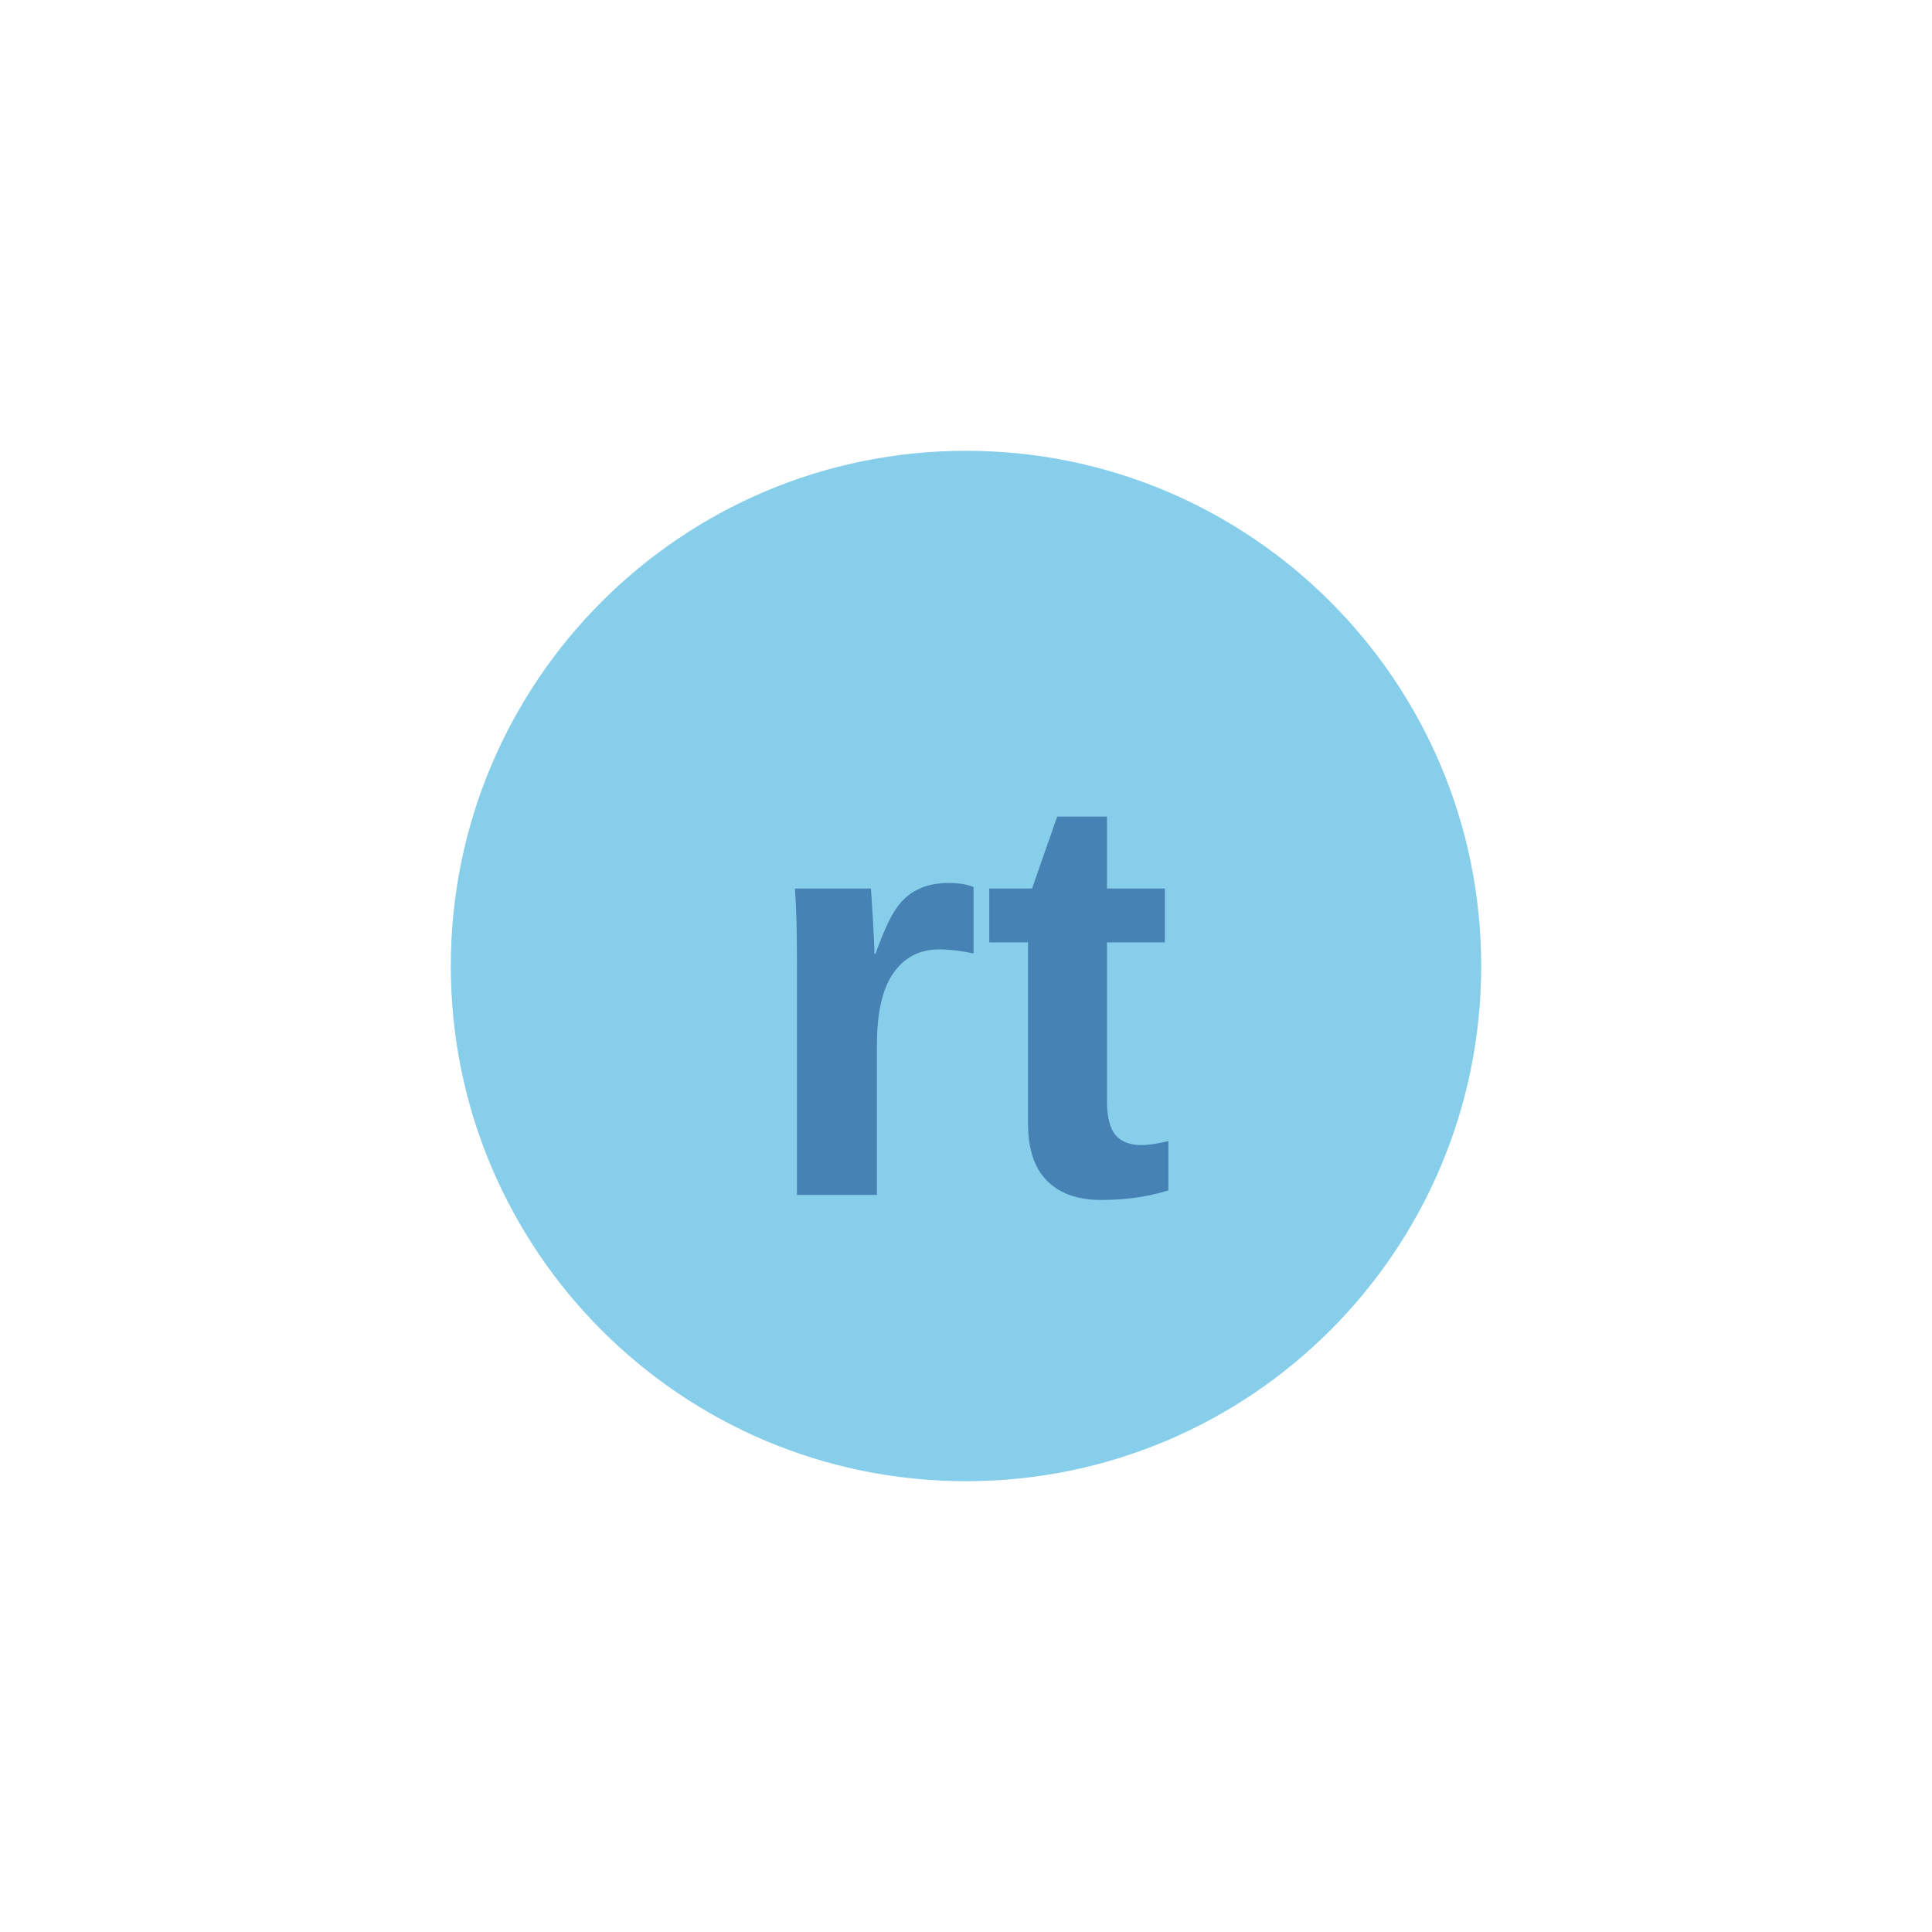
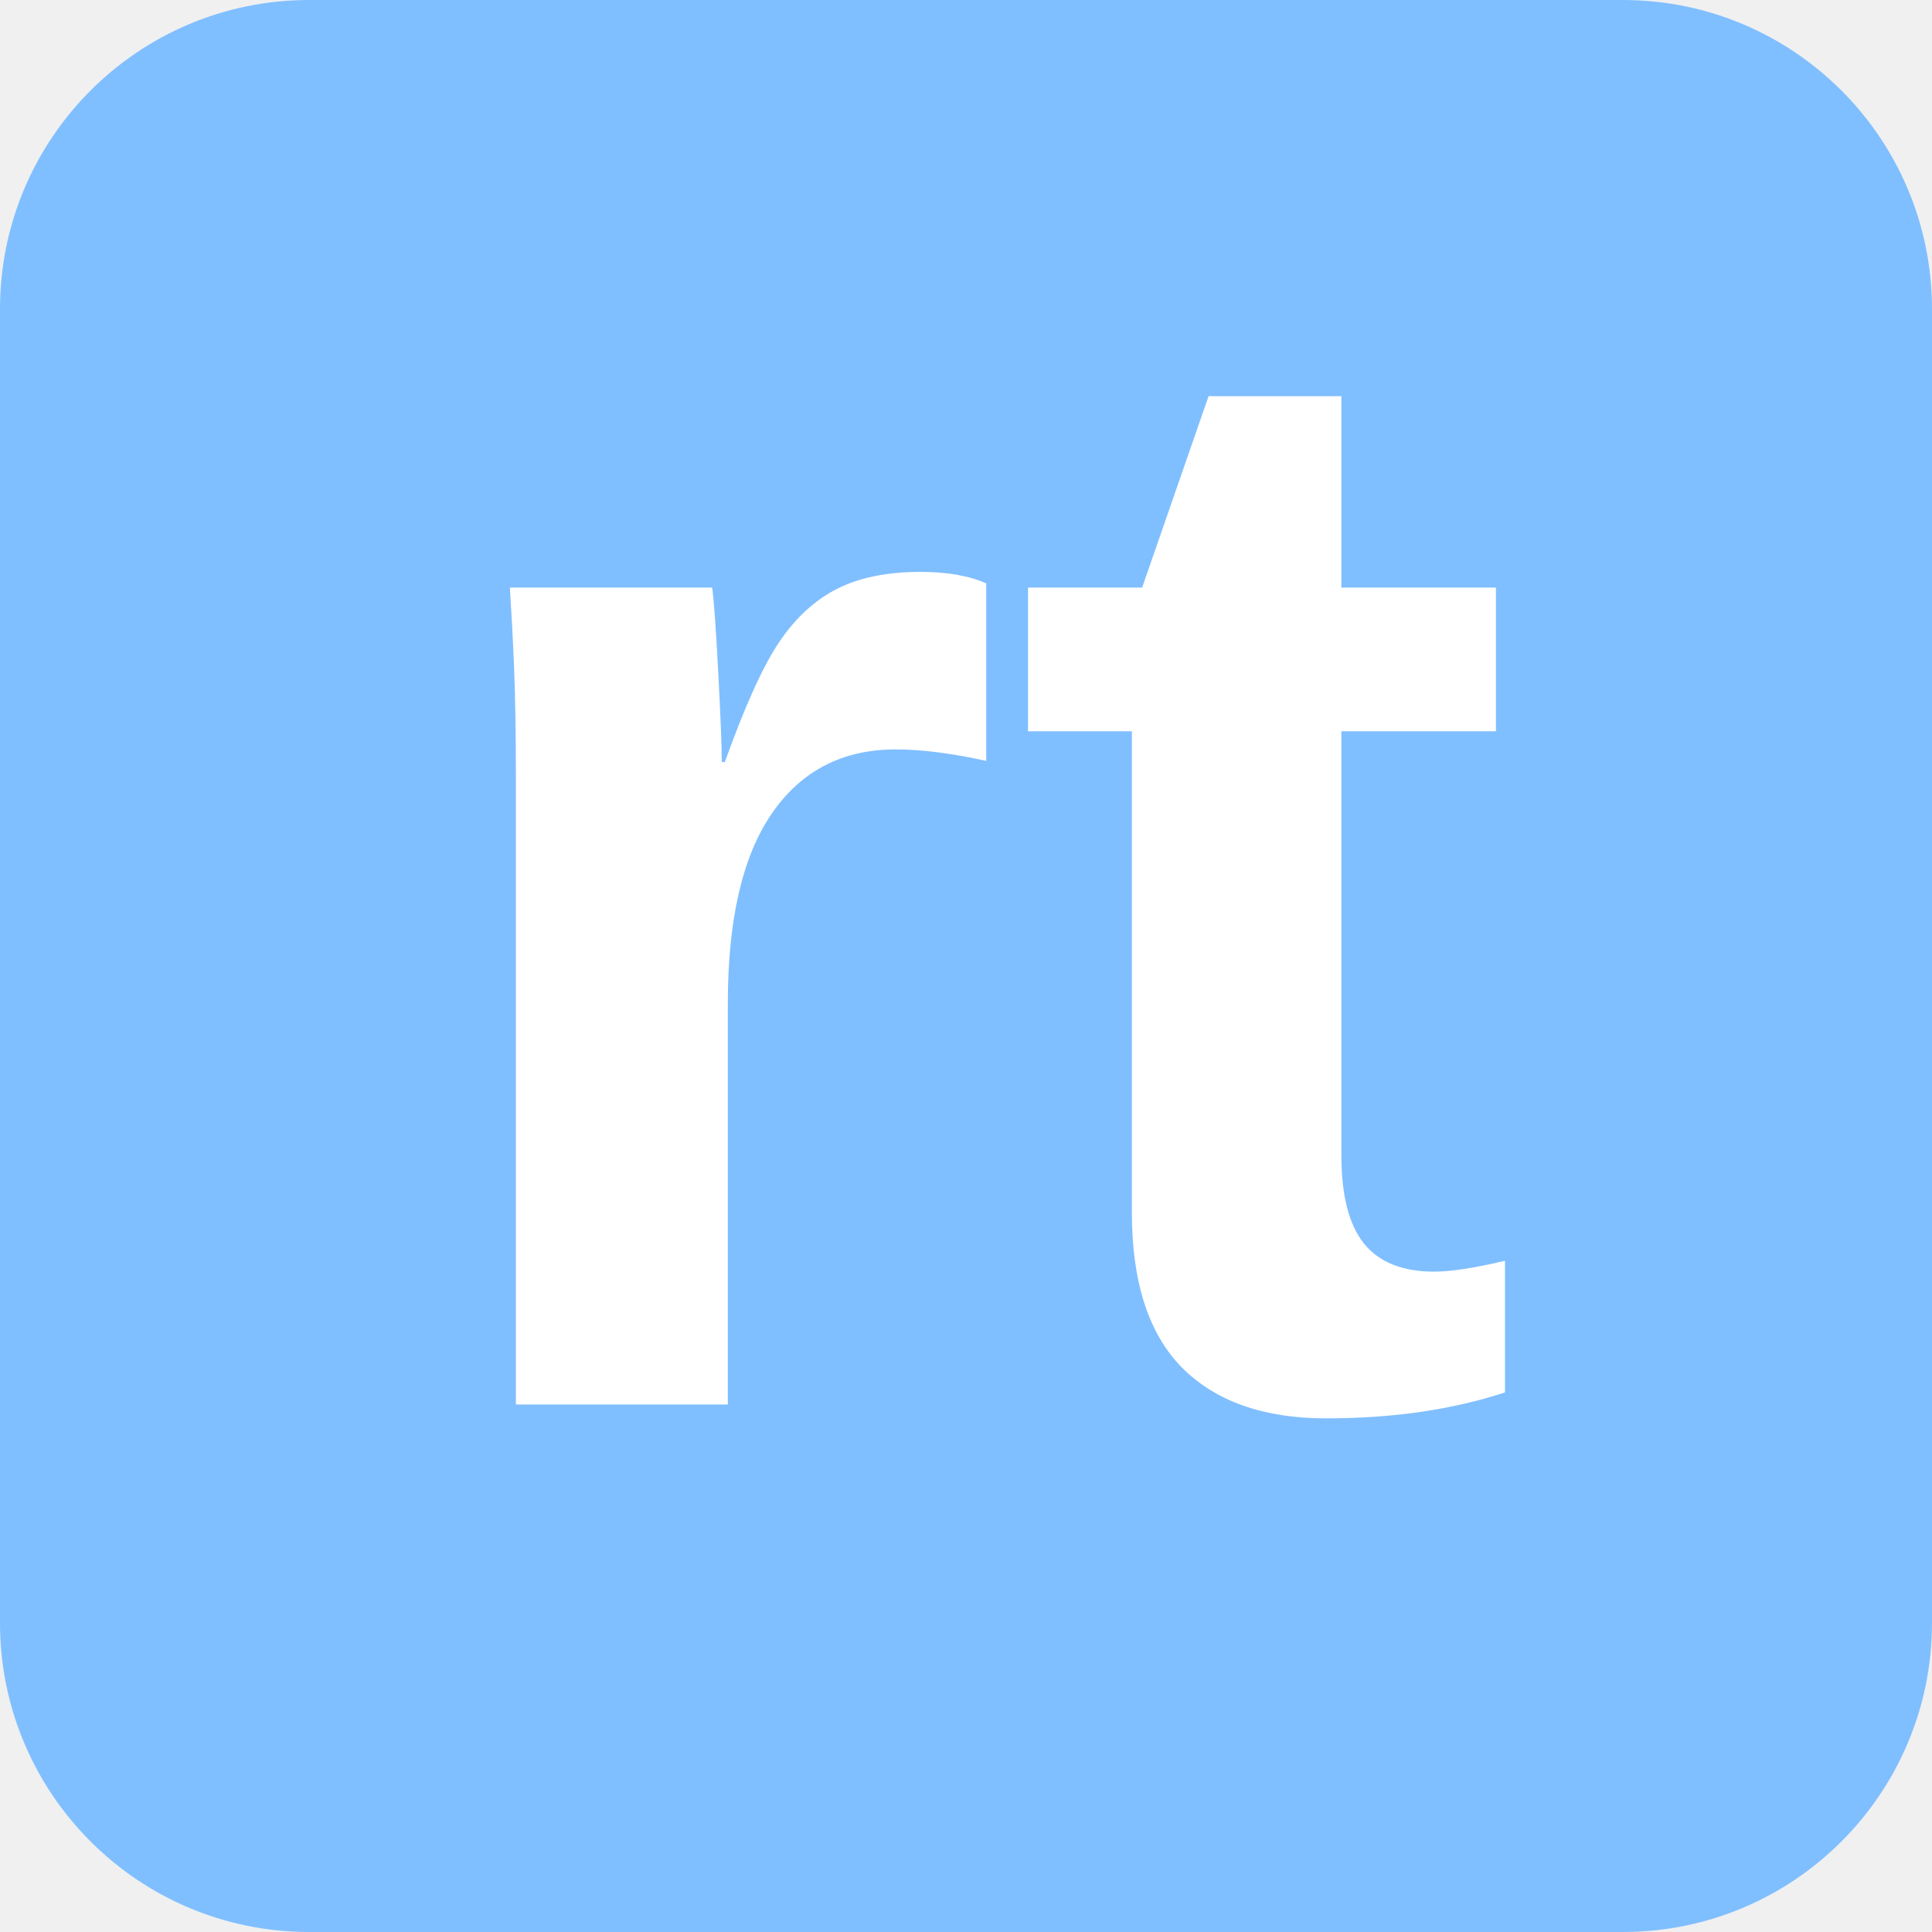
- <svg xmlns="http://www.w3.org/2000/svg" viewBox="0 0 60 60">
-   <rect width="60" height="60" fill="white" />
-   <circle cx="30" cy="30" r="16" fill="#87CEEB" />
-   <text x="30" y="32" text-anchor="middle" dominant-baseline="middle" font-family="Arial, sans-serif" font-size="18" font-weight="bold" fill="#4682B4">rt</text>
+ <svg xmlns="http://www.w3.org/2000/svg" width="50" height="50">
+   <rect width="50" height="50" rx="8" ry="8" fill="#80bfff" />
+   <text x="50%" y="50%" font-family="Arial, sans-serif" font-size="40" fill="white" font-weight="bold" text-anchor="middle" dominant-baseline="middle">
+     rt
+   </text>
</svg>
